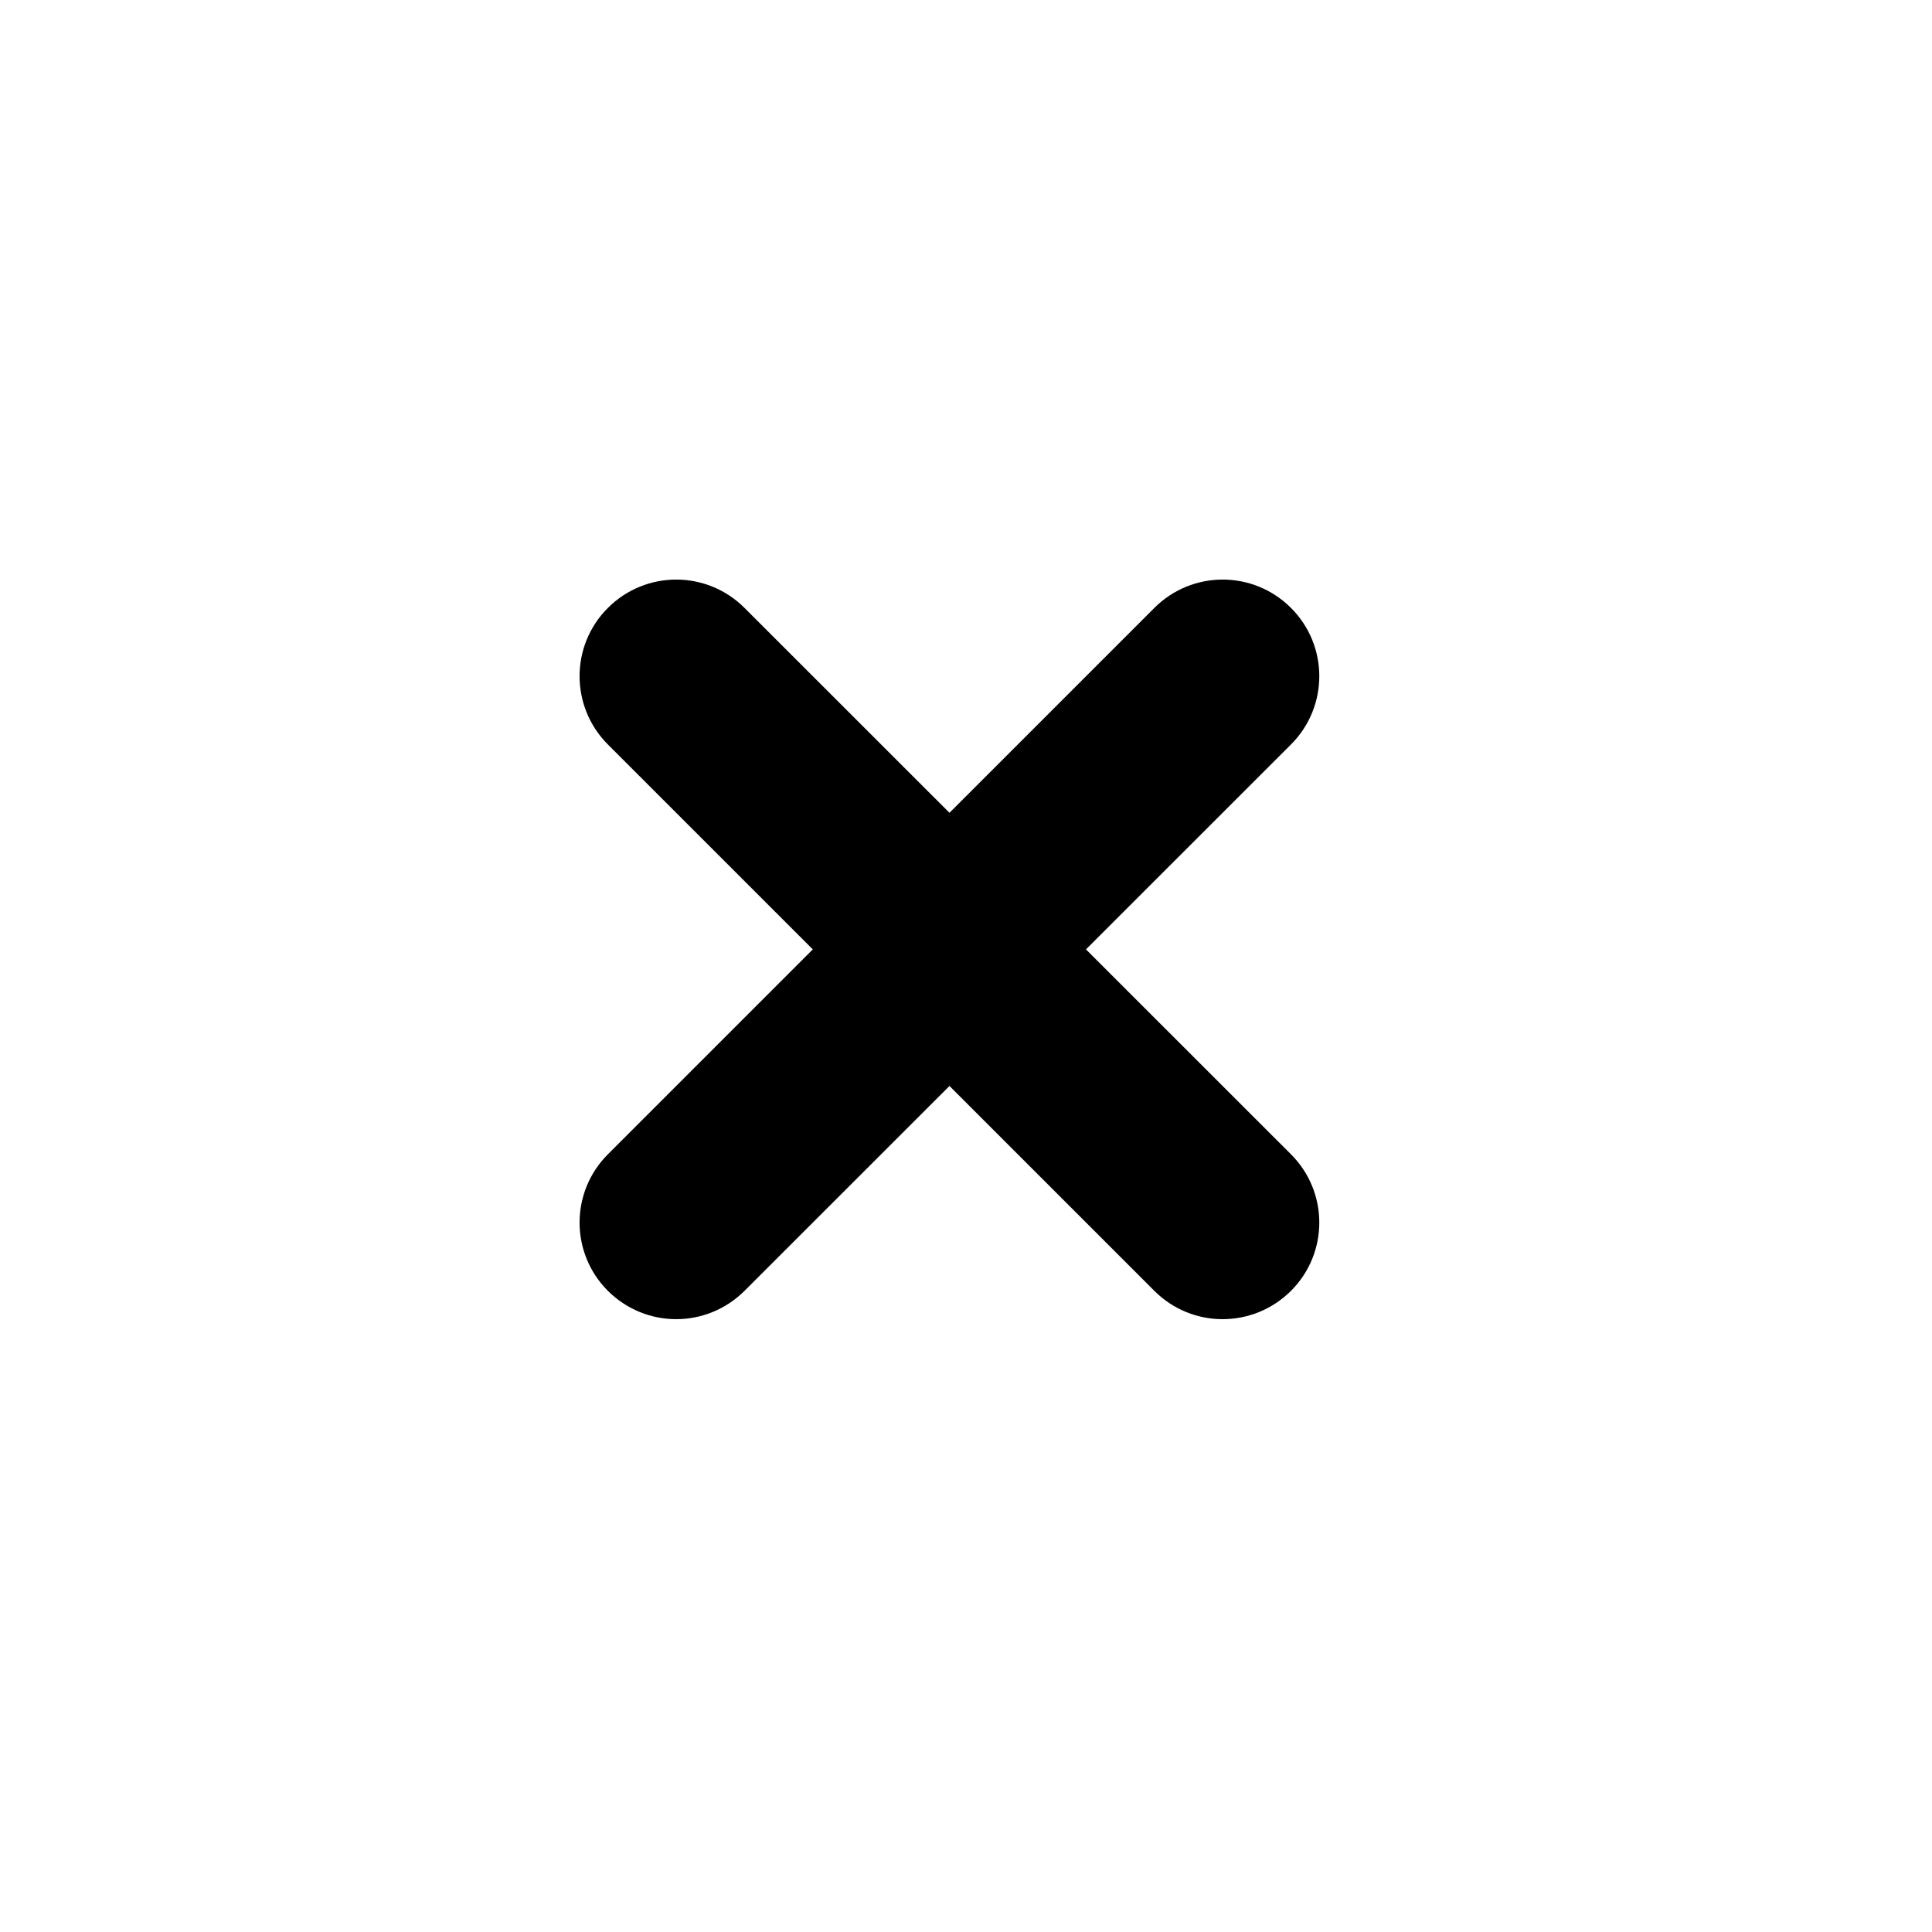
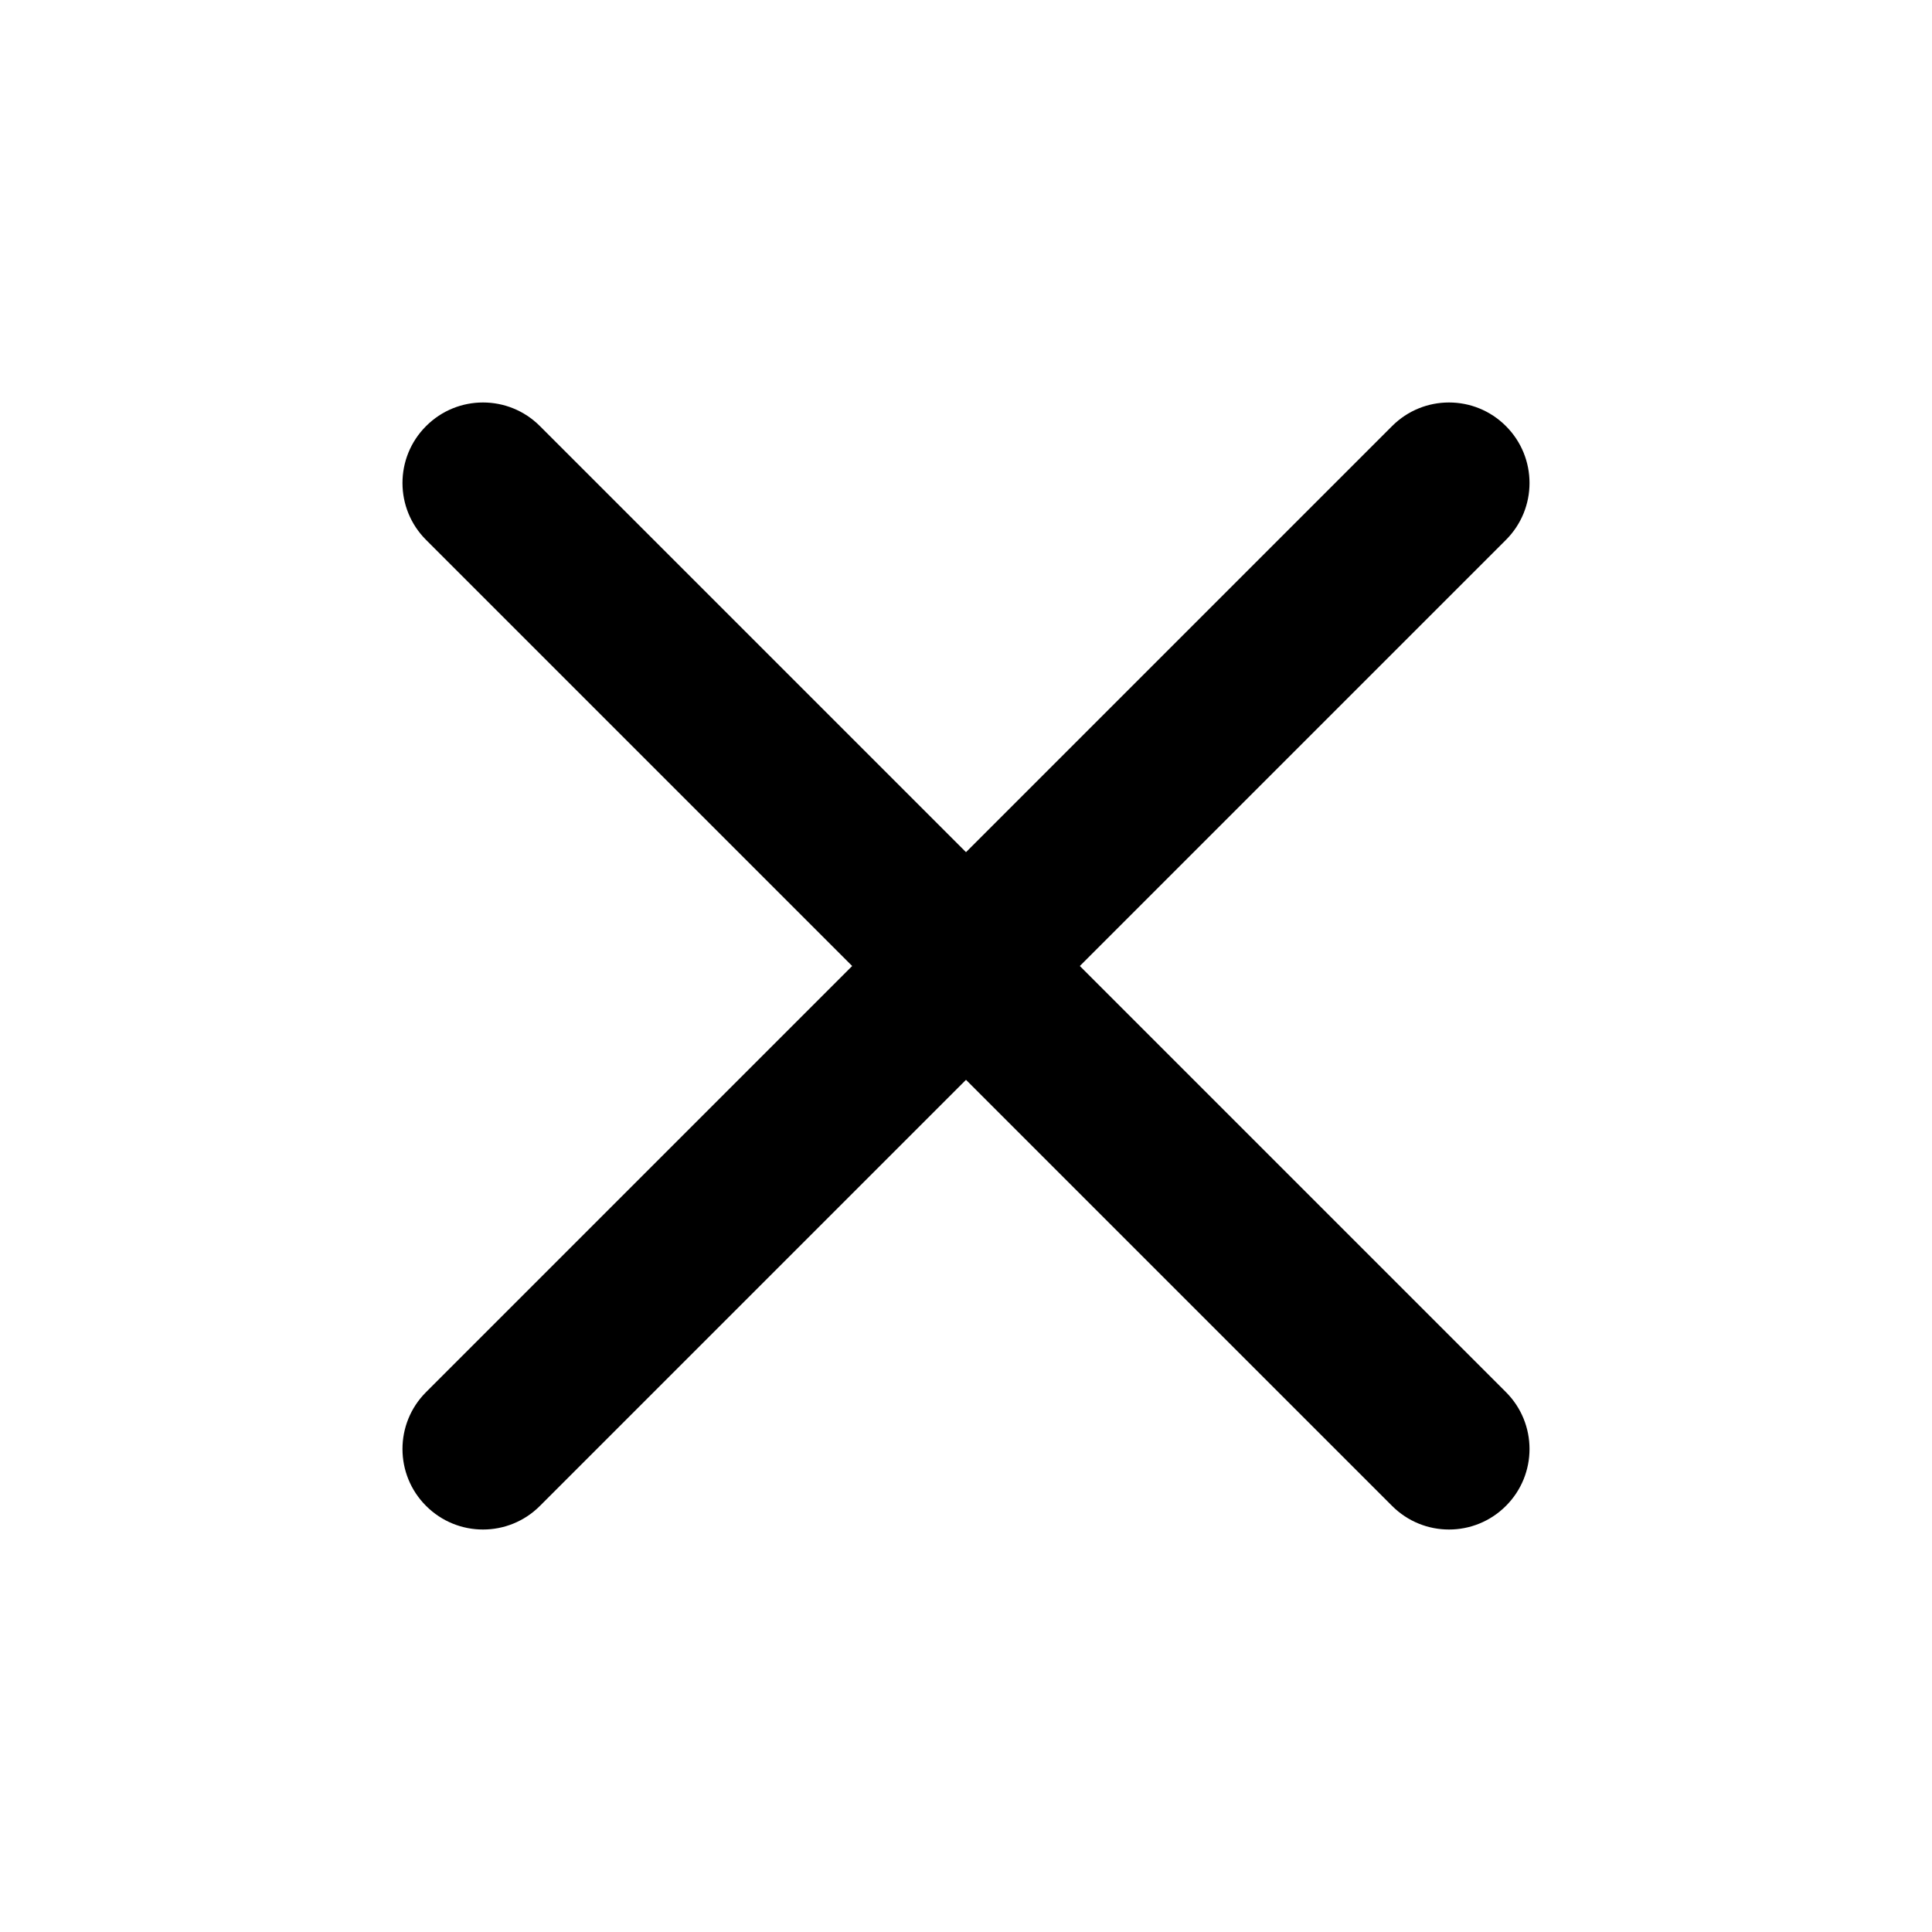
- <svg xmlns="http://www.w3.org/2000/svg" width="20px" height="20px" viewBox="0 0 20 20" version="1.1">
+ <svg xmlns="http://www.w3.org/2000/svg" width="24px" height="24px" viewBox="0 0 24 24" version="1.1">
  <defs />
-   <g id="Experiments" stroke="none" stroke-width="1" fill="none" fill-rule="evenodd">
-     <g id="cancel-icon" fill="currentColor">
-       <path d="M13.364,11.949 C13.755,12.34 13.755,12.972 13.364,13.363 C13.168,13.558 12.912,13.656 12.656,13.656 C12.4,13.656 12.145,13.558 11.95,13.363 L9.829,11.242 L7.707,13.363 C7.511,13.558 7.255,13.656 7,13.656 C6.744,13.656 6.489,13.558 6.293,13.363 C5.902,12.972 5.902,12.34 6.293,11.949 L8.414,9.828 L6.293,7.707 C5.902,7.316 5.902,6.683 6.293,6.293 C6.684,5.902 7.316,5.902 7.707,6.293 L9.829,8.414 L11.95,6.293 C12.341,5.902 12.973,5.902 13.364,6.293 C13.755,6.683 13.755,7.316 13.364,7.707 L11.242,9.828 L13.364,11.949 Z" id="Error-Icon" />
+   <g id="Global" stroke="none" stroke-width="1" fill="none" fill-rule="evenodd">
+     <g id="cross" fill-rule="nonzero" fill="currentColor">
+       <g>
+         <path d="M5.293,6.707 L17.293,18.707 C17.683,19.098 18.317,19.098 18.707,18.707 C19.098,18.317 19.098,17.683 18.707,17.293 L6.707,5.293 C6.317,4.902 5.683,4.902 5.293,5.293 C4.902,5.683 4.902,6.317 5.293,6.707 Z" id="Stroke-1" />
+         <path d="M17.293,5.293 L5.293,17.293 C4.902,17.683 4.902,18.317 5.293,18.707 C5.683,19.098 6.317,19.098 6.707,18.707 L18.707,6.707 C19.098,6.317 19.098,5.683 18.707,5.293 C18.317,4.902 17.683,4.902 17.293,5.293 Z" id="Stroke-3" />
+       </g>
    </g>
  </g>
</svg>
